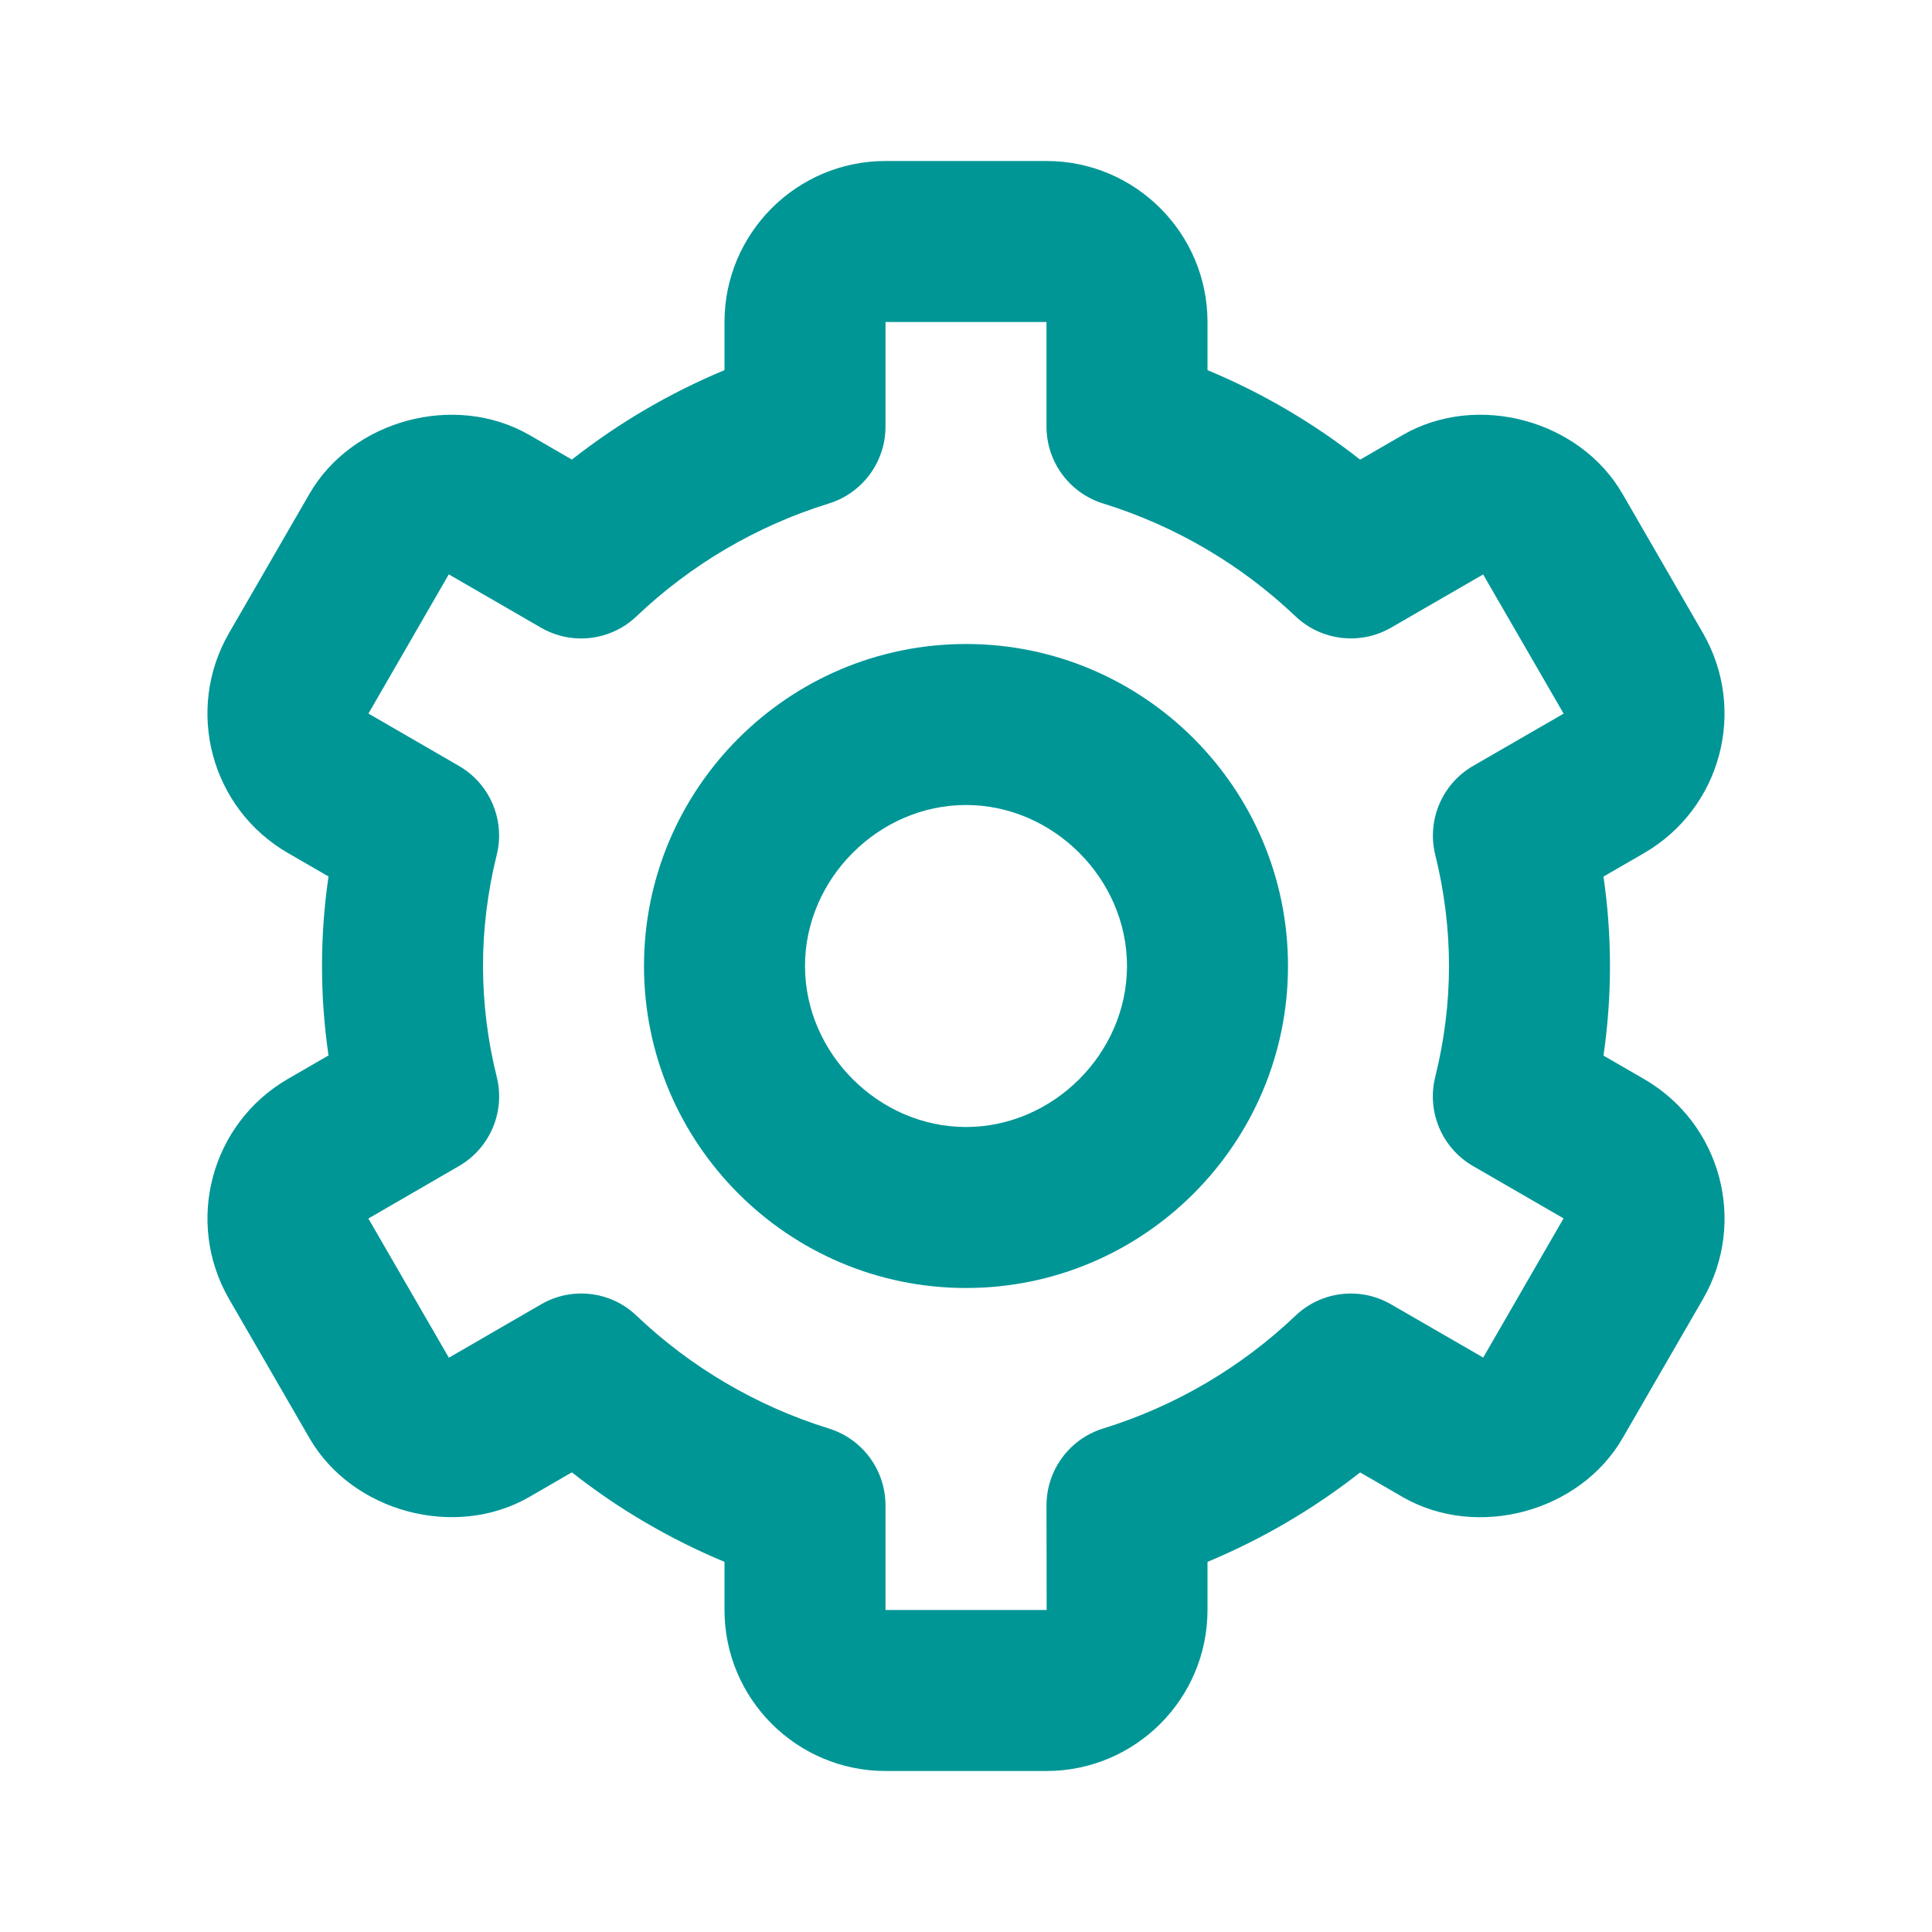
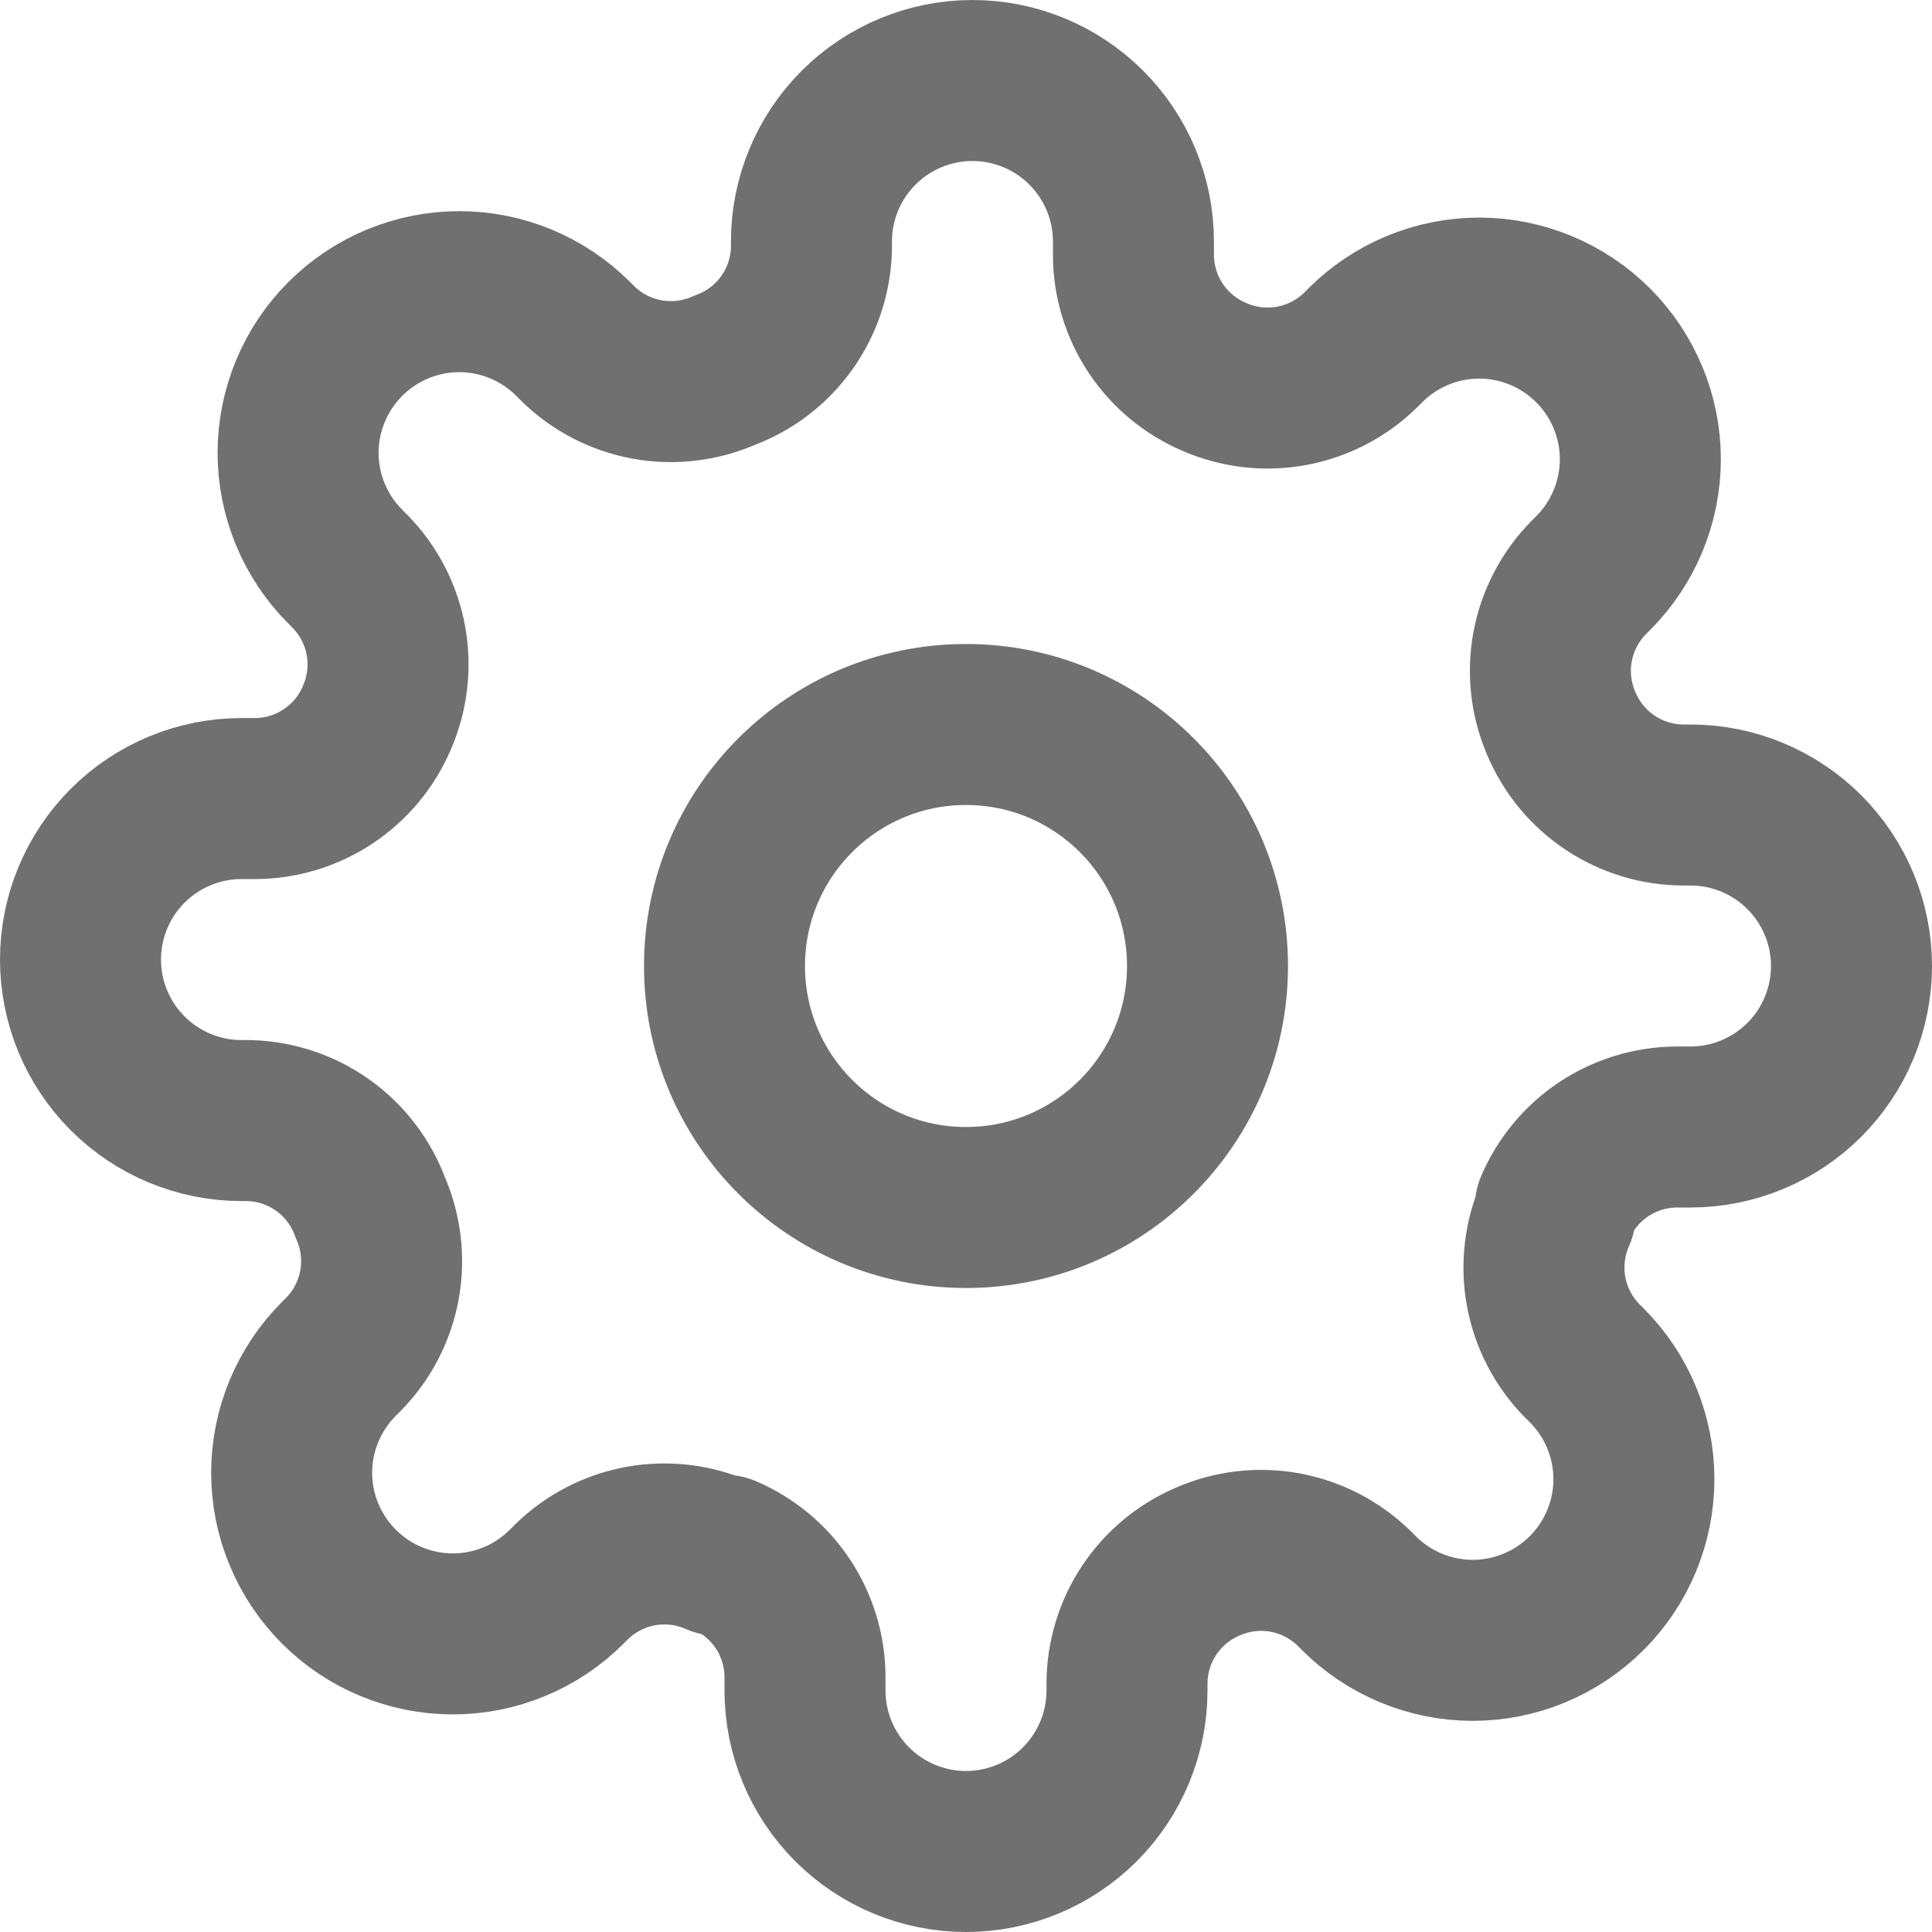
- <svg xmlns="http://www.w3.org/2000/svg" width="24" height="24" viewBox="0 0 24 24" style="fill: rgba(0, 150, 150, 1);transform: ;msFilter:;">
-   <path d="M12 16c2.206 0 4-1.794 4-4s-1.794-4-4-4-4 1.794-4 4 1.794 4 4 4zm0-6c1.084 0 2 .916 2 2s-.916 2-2 2-2-.916-2-2 .916-2 2-2z" />
-   <path d="m2.845 16.136 1 1.73c.531.917 1.809 1.261 2.73.73l.529-.306A8.1 8.1 0 0 0 9 19.402V20c0 1.103.897 2 2 2h2c1.103 0 2-.897 2-2v-.598a8.132 8.132 0 0 0 1.896-1.111l.529.306c.923.53 2.198.188 2.731-.731l.999-1.729a2.001 2.001 0 0 0-.731-2.732l-.505-.292a7.718 7.718 0 0 0 0-2.224l.505-.292a2.002 2.002 0 0 0 .731-2.732l-.999-1.729c-.531-.92-1.808-1.265-2.731-.732l-.529.306A8.1 8.1 0 0 0 15 4.598V4c0-1.103-.897-2-2-2h-2c-1.103 0-2 .897-2 2v.598a8.132 8.132 0 0 0-1.896 1.111l-.529-.306c-.924-.531-2.2-.187-2.731.732l-.999 1.729a2.001 2.001 0 0 0 .731 2.732l.505.292a7.683 7.683 0 0 0 0 2.223l-.505.292a2.003 2.003 0 0 0-.731 2.733zm3.326-2.758A5.703 5.703 0 0 1 6 12c0-.462.058-.926.17-1.378a.999.999 0 0 0-.47-1.108l-1.123-.65.998-1.729 1.145.662a.997.997 0 0 0 1.188-.142 6.071 6.071 0 0 1 2.384-1.399A1 1 0 0 0 11 5.3V4h2v1.3a1 1 0 0 0 .708.956 6.083 6.083 0 0 1 2.384 1.399.999.999 0 0 0 1.188.142l1.144-.661 1 1.729-1.124.649a1 1 0 0 0-.47 1.108c.112.452.17.916.17 1.378 0 .461-.058.925-.171 1.378a1 1 0 0 0 .471 1.108l1.123.649-.998 1.729-1.145-.661a.996.996 0 0 0-1.188.142 6.071 6.071 0 0 1-2.384 1.399A1 1 0 0 0 13 18.7l.002 1.3H11v-1.3a1 1 0 0 0-.708-.956 6.083 6.083 0 0 1-2.384-1.399.992.992 0 0 0-1.188-.141l-1.144.662-1-1.729 1.124-.651a1 1 0 0 0 .471-1.108z" />
+ <svg xmlns="http://www.w3.org/2000/svg" width="24" height="24" viewBox="0 0 24 24" fill="none">
+   <path d="M12 15C13.657 15 15 13.657 15 12C15 10.343 13.657 9 12 9C10.343 9 9 10.343 9 12C9 13.657 10.343 15 12 15Z" stroke="#707070" stroke-width="2" stroke-linecap="round" stroke-linejoin="round" />
+   <path d="M19.4 9C19.267 8.698 19.227 8.364 19.286 8.039C19.345 7.715 19.5 7.416 19.73 7.18L19.79 7.12C19.976 6.934 20.123 6.714 20.224 6.471C20.325 6.228 20.377 5.968 20.377 5.705C20.377 5.442 20.325 5.182 20.224 4.939C20.123 4.696 19.976 4.476 19.79 4.29C19.604 4.104 19.384 3.957 19.141 3.856C18.898 3.755 18.638 3.703 18.375 3.703C18.112 3.703 17.852 3.755 17.609 3.856C17.366 3.957 17.146 4.104 16.96 4.29L16.9 4.35C16.664 4.581 16.365 4.735 16.041 4.794C15.716 4.853 15.382 4.813 15.08 4.68C14.784 4.553 14.532 4.343 14.354 4.074C14.177 3.806 14.081 3.492 14.08 3.17V3C14.08 2.47 13.869 1.961 13.494 1.586C13.119 1.211 12.61 1 12.08 1C11.55 1 11.041 1.211 10.666 1.586C10.291 1.961 10.08 2.47 10.08 3V3.09C10.072 3.421 9.965 3.742 9.773 4.011C9.58 4.281 9.311 4.486 9 4.6C8.698 4.733 8.364 4.773 8.039 4.714C7.715 4.655 7.416 4.501 7.18 4.27L7.12 4.21C6.934 4.024 6.714 3.877 6.471 3.776C6.228 3.675 5.968 3.623 5.705 3.623C5.442 3.623 5.182 3.675 4.939 3.776C4.696 3.877 4.476 4.024 4.29 4.21C4.104 4.396 3.957 4.616 3.856 4.859C3.755 5.102 3.703 5.362 3.703 5.625C3.703 5.888 3.755 6.148 3.856 6.391C3.957 6.634 4.104 6.854 4.29 7.04L4.35 7.1C4.581 7.336 4.735 7.635 4.794 7.959C4.853 8.284 4.813 8.618 4.68 8.92C4.553 9.216 4.343 9.468 4.074 9.646C3.806 9.823 3.492 9.919 3.17 9.92H3C2.47 9.92 1.961 10.131 1.586 10.506C1.211 10.881 1 11.39 1 11.92C1 12.45 1.211 12.959 1.586 13.334C1.961 13.709 2.47 13.92 3 13.92H3.09C3.421 13.928 3.742 14.035 4.011 14.227C4.281 14.42 4.486 14.689 4.6 15C4.733 15.302 4.773 15.636 4.714 15.961C4.655 16.285 4.501 16.584 4.27 16.82L4.21 16.88C4.024 17.066 3.877 17.286 3.776 17.529C3.675 17.772 3.623 18.032 3.623 18.295C3.623 18.558 3.675 18.818 3.776 19.061C3.877 19.304 4.024 19.524 4.21 19.71C4.396 19.896 4.616 20.044 4.859 20.144C5.102 20.245 5.362 20.297 5.625 20.297C5.888 20.297 6.148 20.245 6.391 20.144C6.634 20.044 6.854 19.896 7.04 19.71L7.1 19.65C7.336 19.419 7.635 19.265 7.959 19.206C8.284 19.147 8.618 19.187 8.92 19.32H9C9.296 19.447 9.548 19.657 9.726 19.925C9.903 20.194 9.999 20.508 10 20.83V21C10 21.53 10.211 22.039 10.586 22.414C10.961 22.789 11.47 23 12 23C12.53 23 13.039 22.789 13.414 22.414C13.789 22.039 14 21.53 14 21V20.91C14.001 20.588 14.097 20.274 14.274 20.006C14.452 19.737 14.704 19.527 15 19.4C15.302 19.267 15.636 19.227 15.961 19.286C16.285 19.345 16.584 19.5 16.82 19.73L16.88 19.79C17.066 19.976 17.286 20.123 17.529 20.224C17.772 20.325 18.032 20.377 18.295 20.377C18.558 20.377 18.818 20.325 19.061 20.224C19.304 20.123 19.524 19.976 19.71 19.79C19.896 19.604 20.044 19.384 20.144 19.141C20.245 18.898 20.297 18.638 20.297 18.375C20.297 18.112 20.245 17.852 20.144 17.609C20.044 17.366 19.896 17.146 19.71 16.96L19.65 16.9C19.419 16.664 19.265 16.365 19.206 16.041C19.147 15.716 19.187 15.382 19.32 15.08V15C19.447 14.704 19.657 14.452 19.925 14.274C20.194 14.097 20.508 14.001 20.83 14H21C21.53 14 22.039 13.789 22.414 13.414C22.789 13.039 23 12.53 23 12C23 11.47 22.789 10.961 22.414 10.586C22.039 10.211 21.53 10 21 10H20.91C20.588 9.999 20.274 9.903 20.006 9.726C19.737 9.548 19.527 9.296 19.4 9V9Z" stroke="#707070" stroke-width="2" stroke-linecap="round" stroke-linejoin="round" />
</svg>
